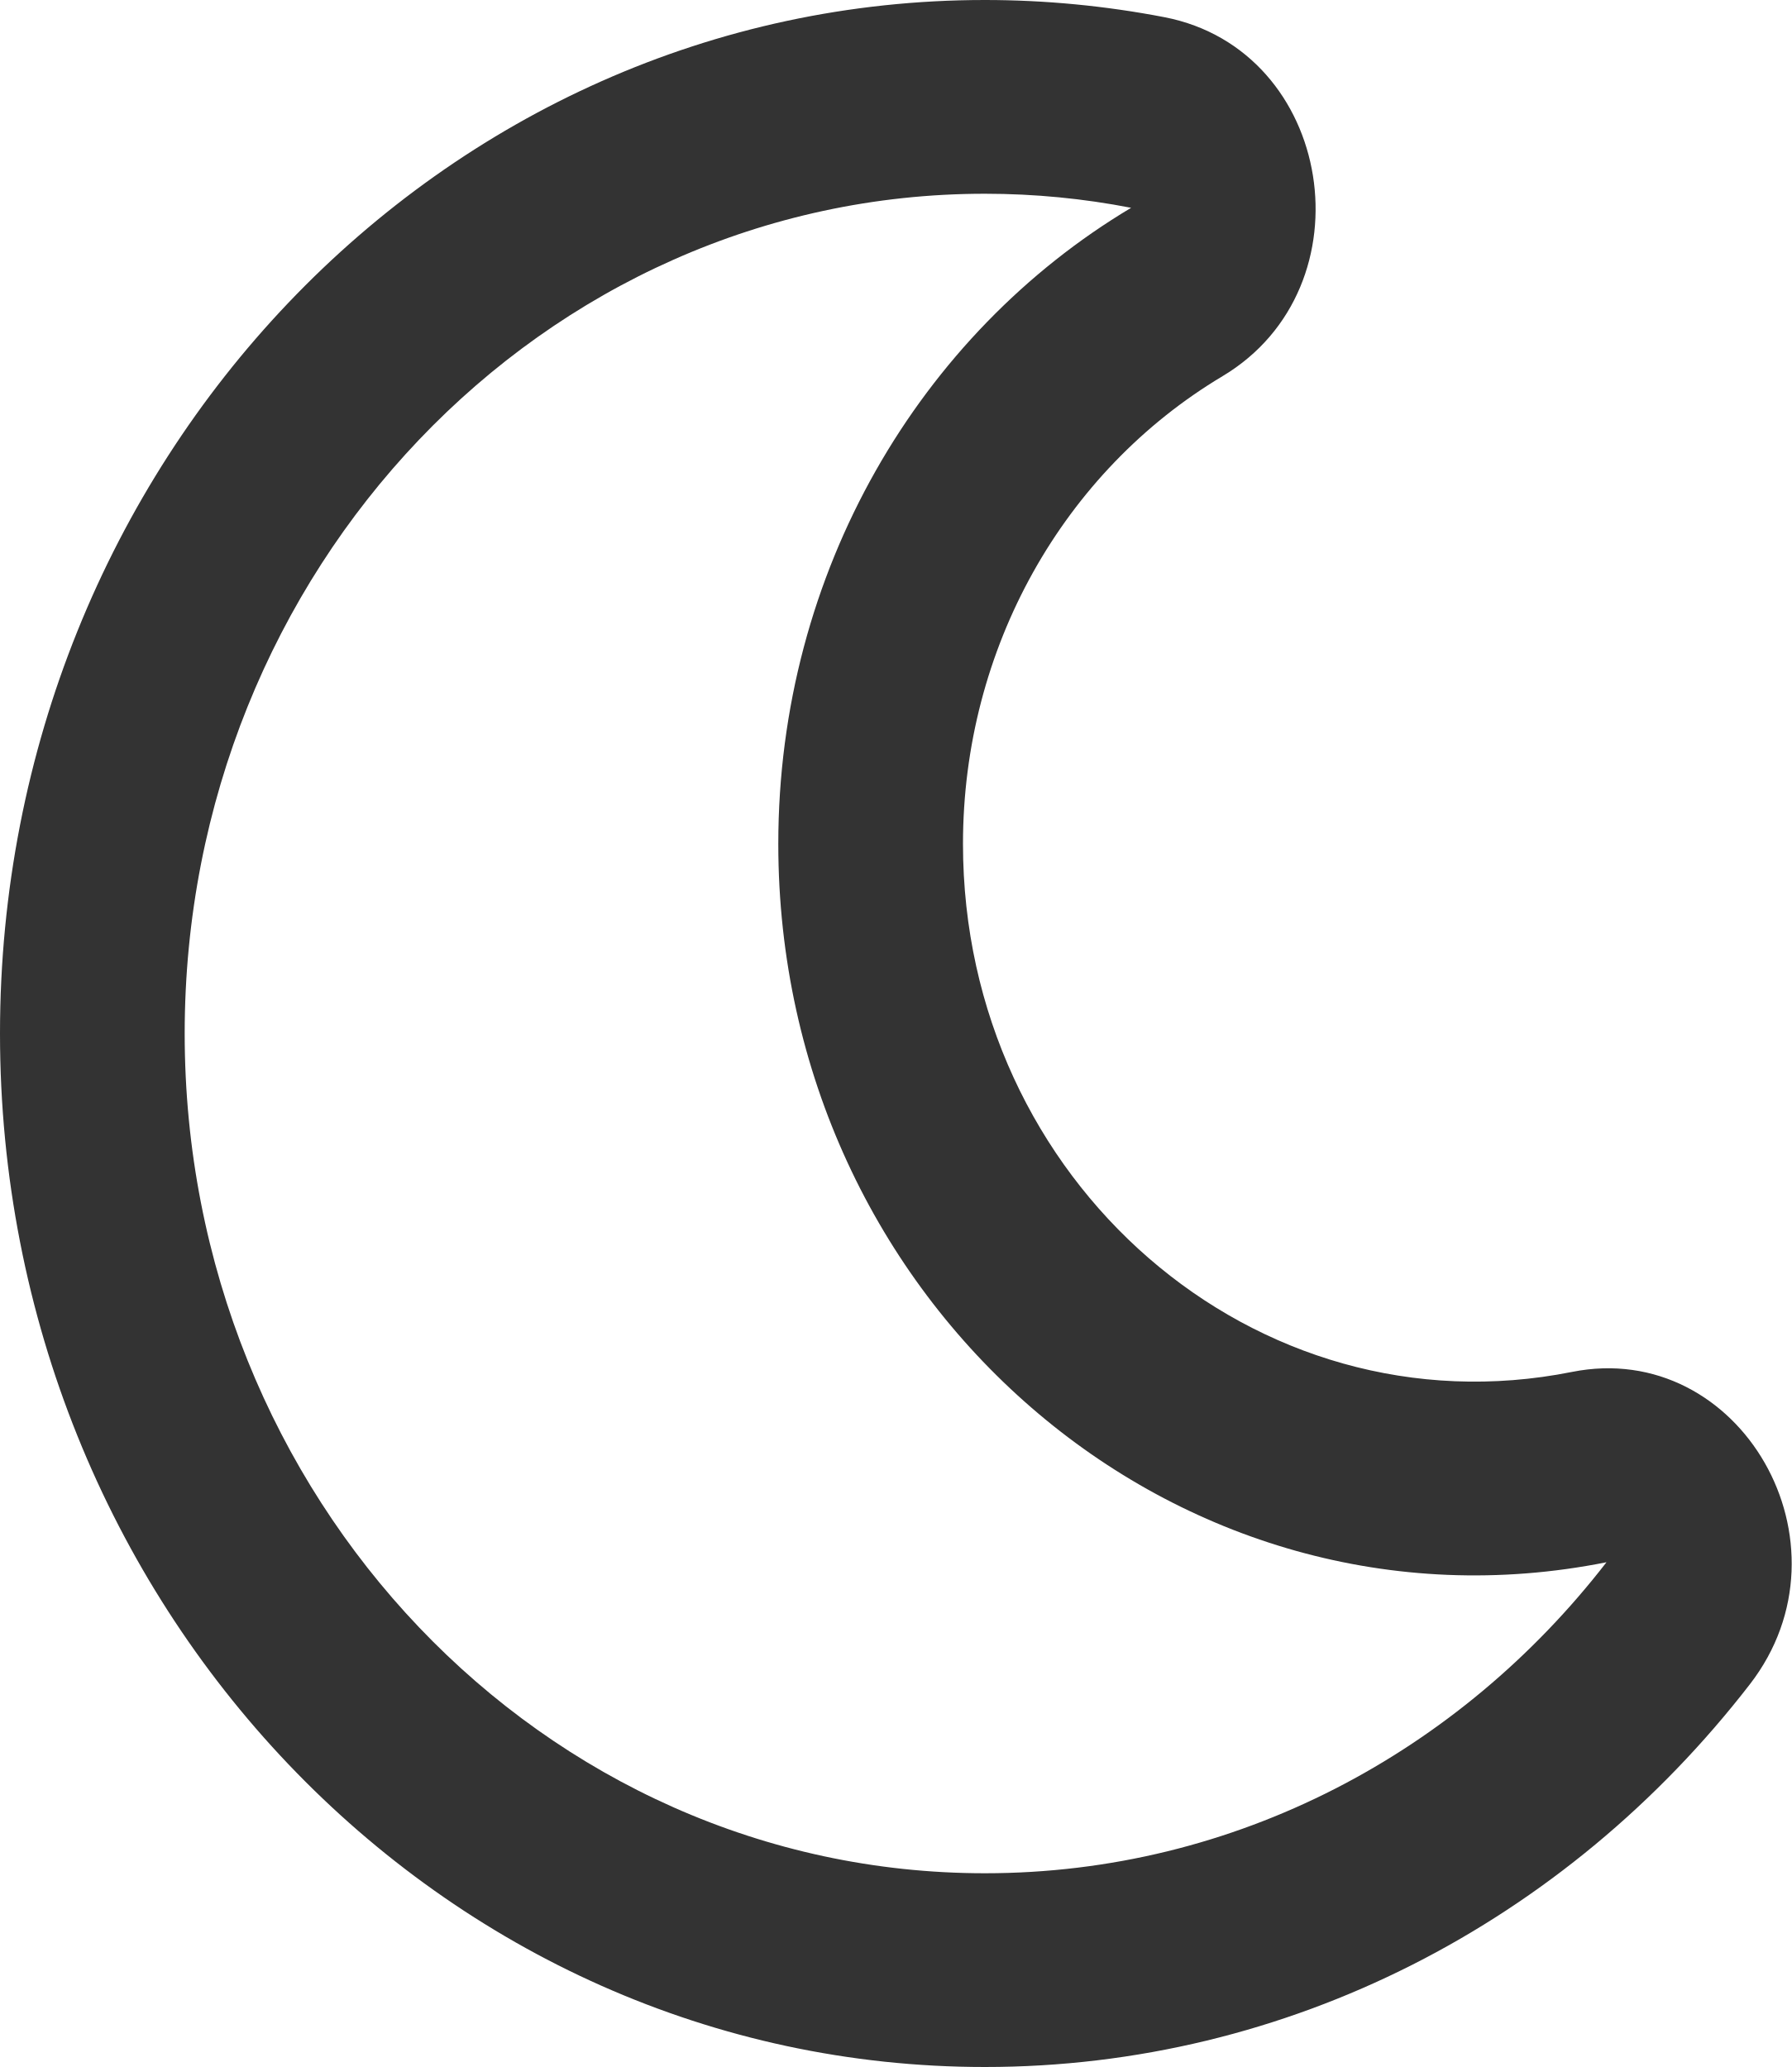
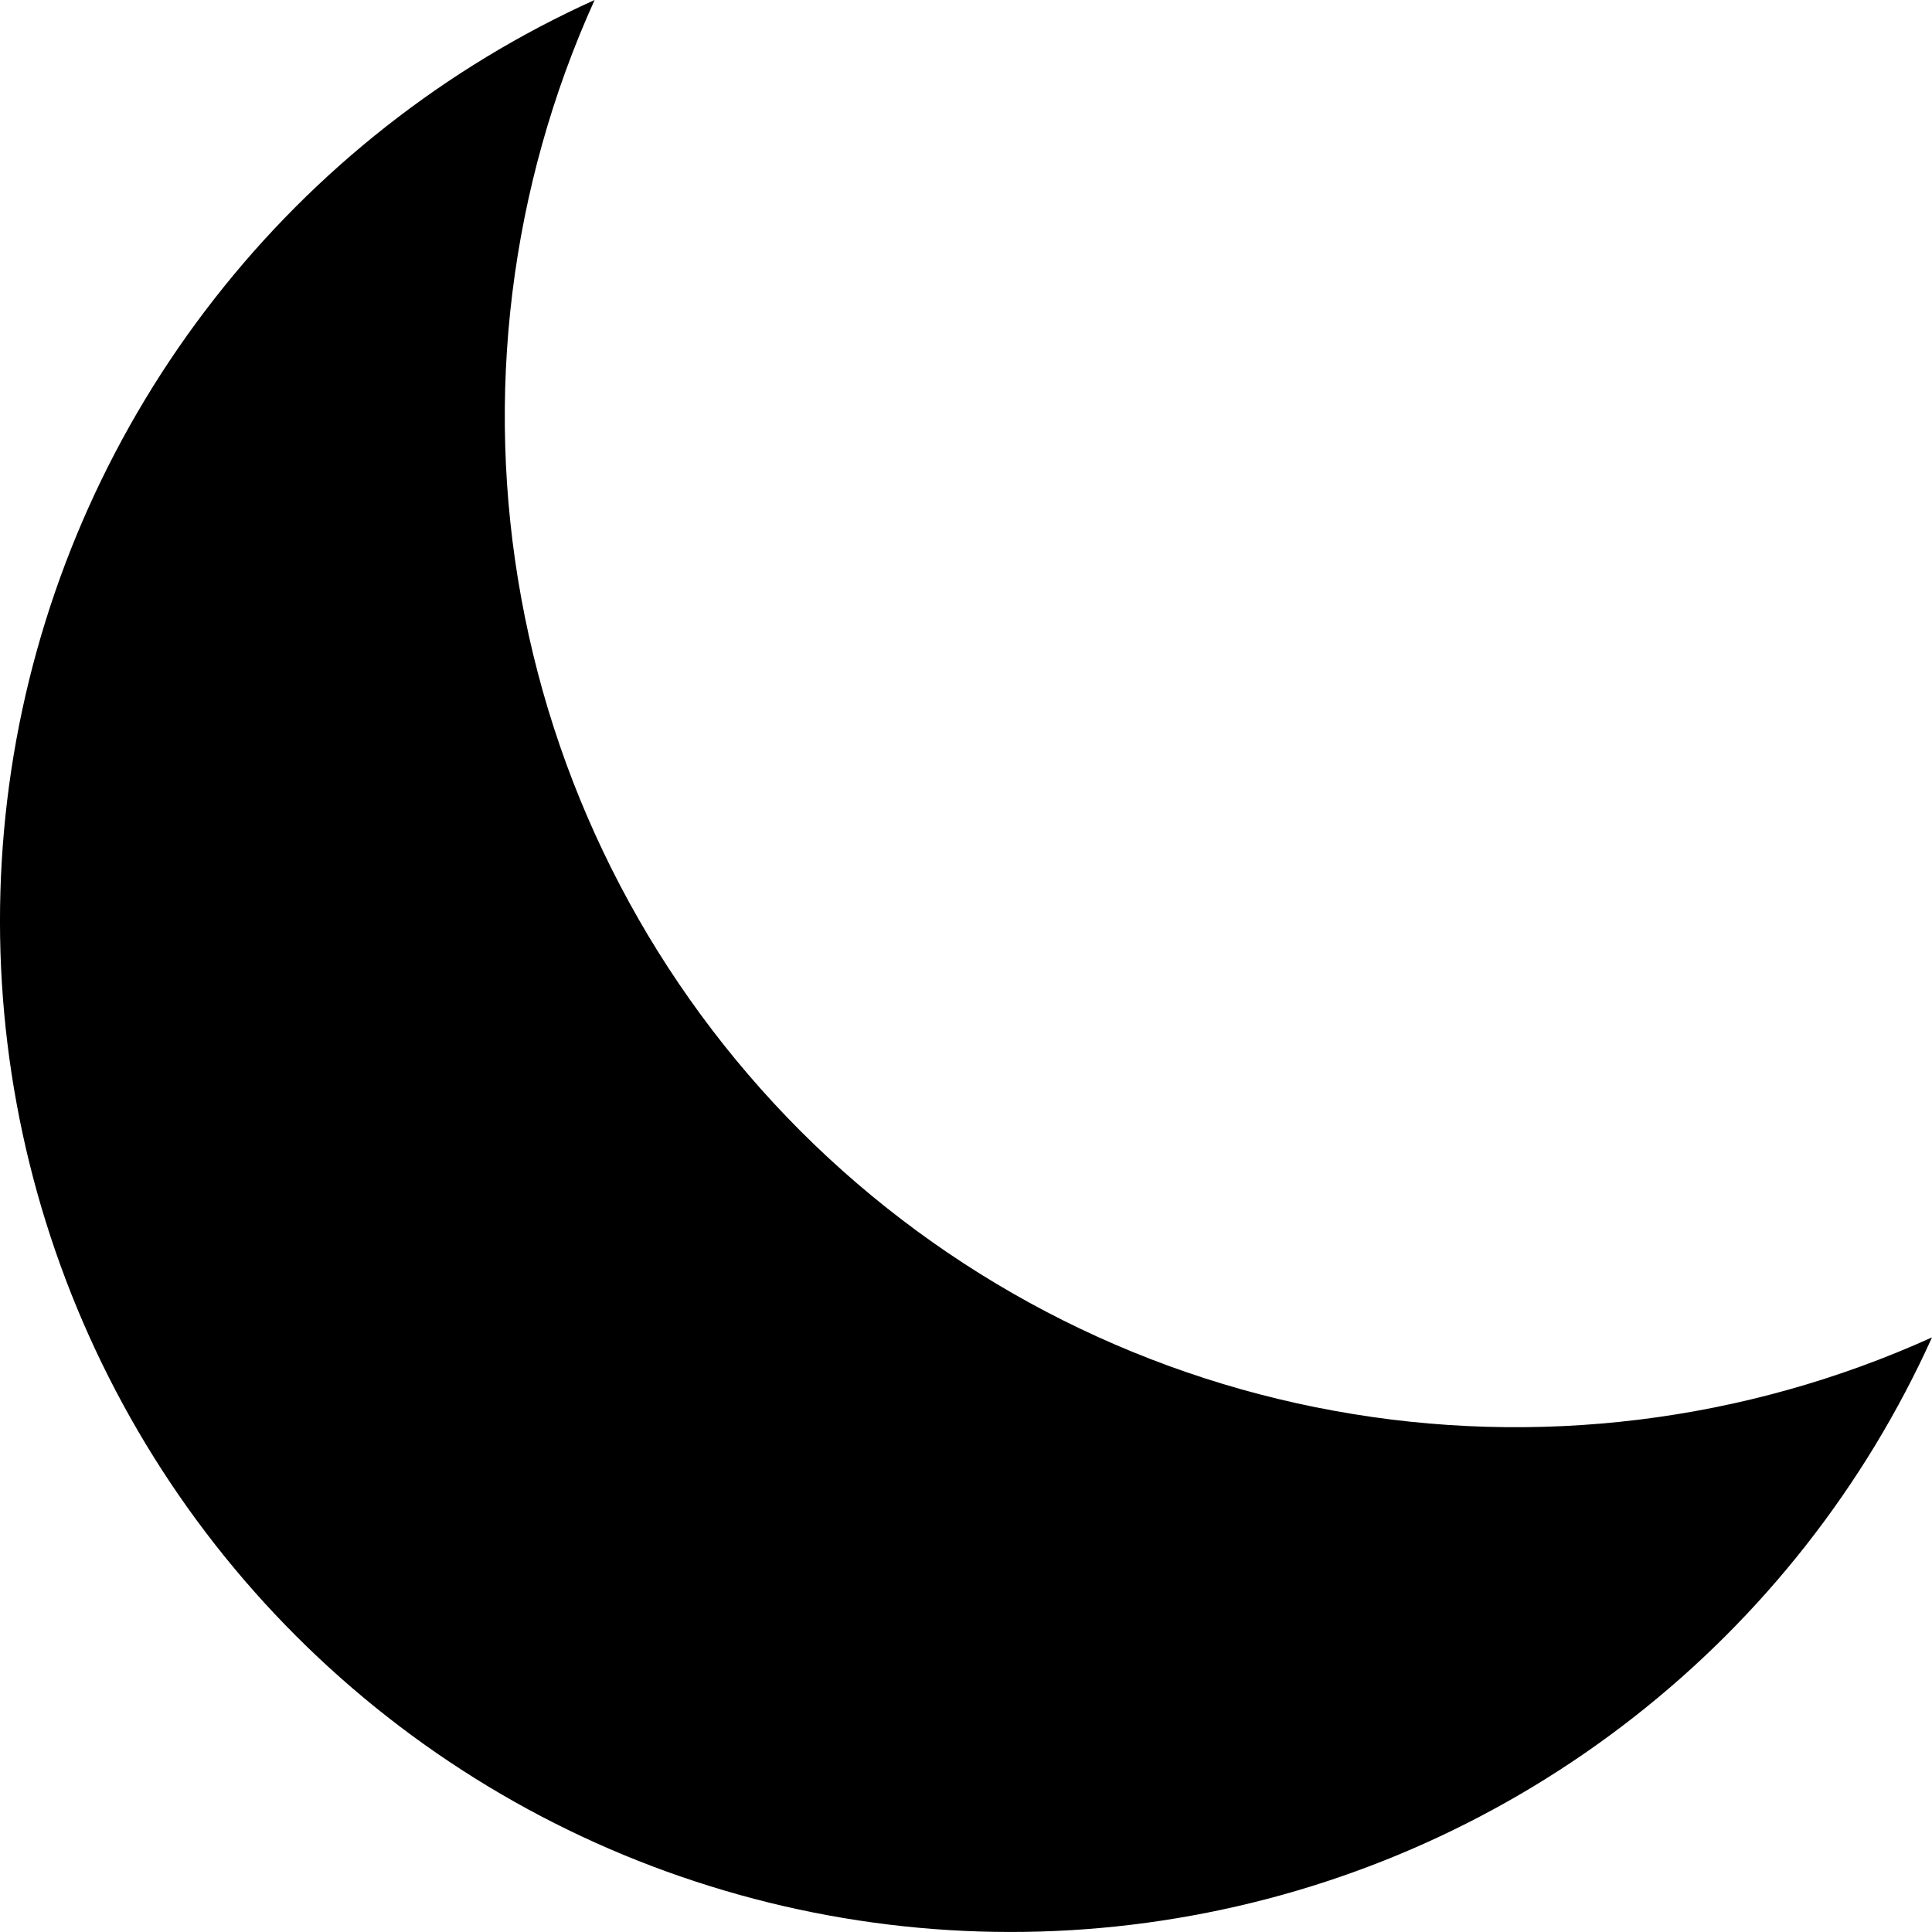
- <svg xmlns="http://www.w3.org/2000/svg" width="13" height="15" viewBox="0 0 13 15" fill="none">
-   <path d="M7.146 15C9.344 15 11.36 13.951 12.696 12.223C13.485 11.203 12.625 9.712 11.405 9.956C9.107 10.415 6.987 8.571 6.987 6.124C6.987 4.705 7.715 3.42 8.87 2.73C9.951 2.084 9.679 0.364 8.45 0.125C8.02 0.042 7.583 7.4892e-05 7.146 0C3.2 0 0 3.357 0 7.5C0 11.641 3.198 15 7.146 15ZM7.146 1.406C7.508 1.406 7.863 1.441 8.207 1.508C6.678 2.421 5.647 4.146 5.647 6.124C5.647 9.459 8.54 11.96 11.656 11.337C10.591 12.714 8.967 13.594 7.146 13.594C3.939 13.594 1.34 10.866 1.34 7.5C1.34 4.135 3.939 1.406 7.146 1.406Z" fill="#333333" />
+ <svg xmlns="http://www.w3.org/2000/svg" width="13" height="13" viewBox="0 0 13 13" fill="none">
+   <path d="M13 8.999C11.741 9.569 10.337 9.741 8.978 9.493C7.618 9.246 6.366 8.589 5.388 7.612C4.411 6.634 3.754 5.382 3.507 4.022C3.259 2.663 3.431 1.259 4.001 0C2.998 0.453 2.12 1.143 1.443 2.01C0.765 2.877 0.308 3.895 0.11 4.977C-0.087 6.06 -0.019 7.174 0.309 8.224C0.637 9.275 1.214 10.23 1.992 11.008C2.77 11.786 3.725 12.364 4.776 12.691C5.826 13.019 6.94 13.087 8.023 12.889C9.105 12.692 10.123 12.235 10.99 11.557C11.857 10.88 12.547 10.002 13 8.999V8.999Z" fill="black" />
</svg>
